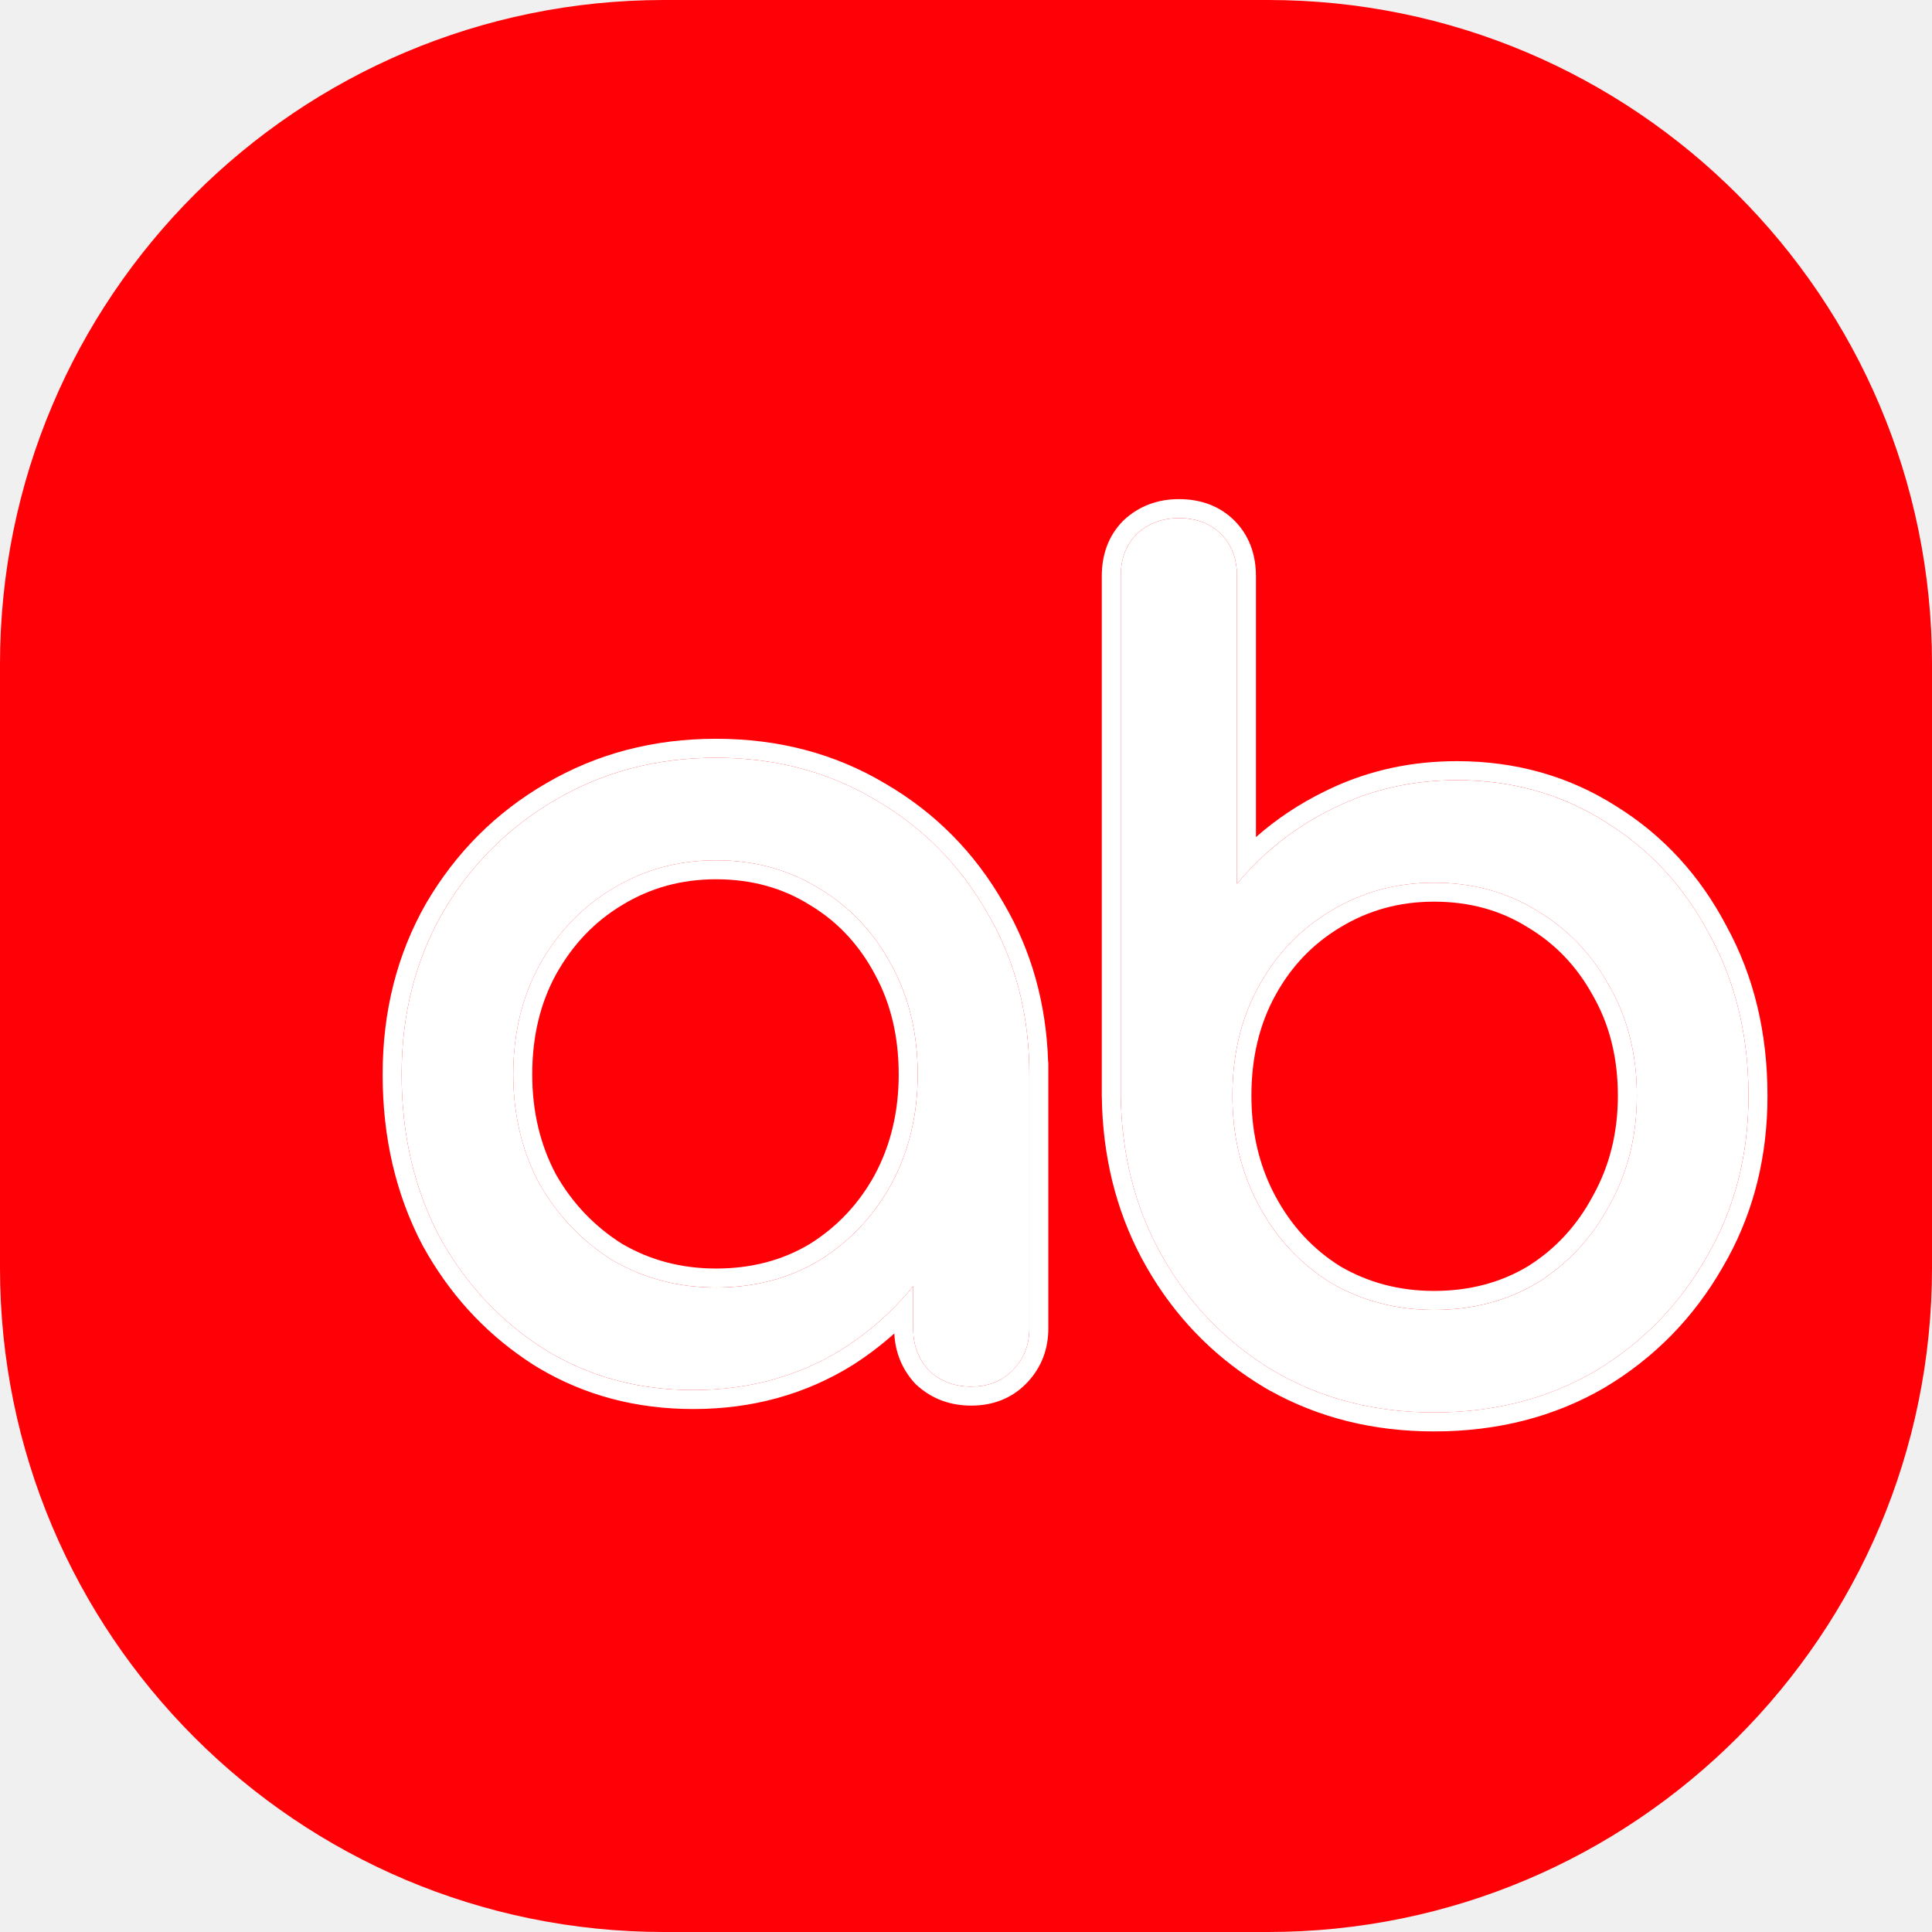
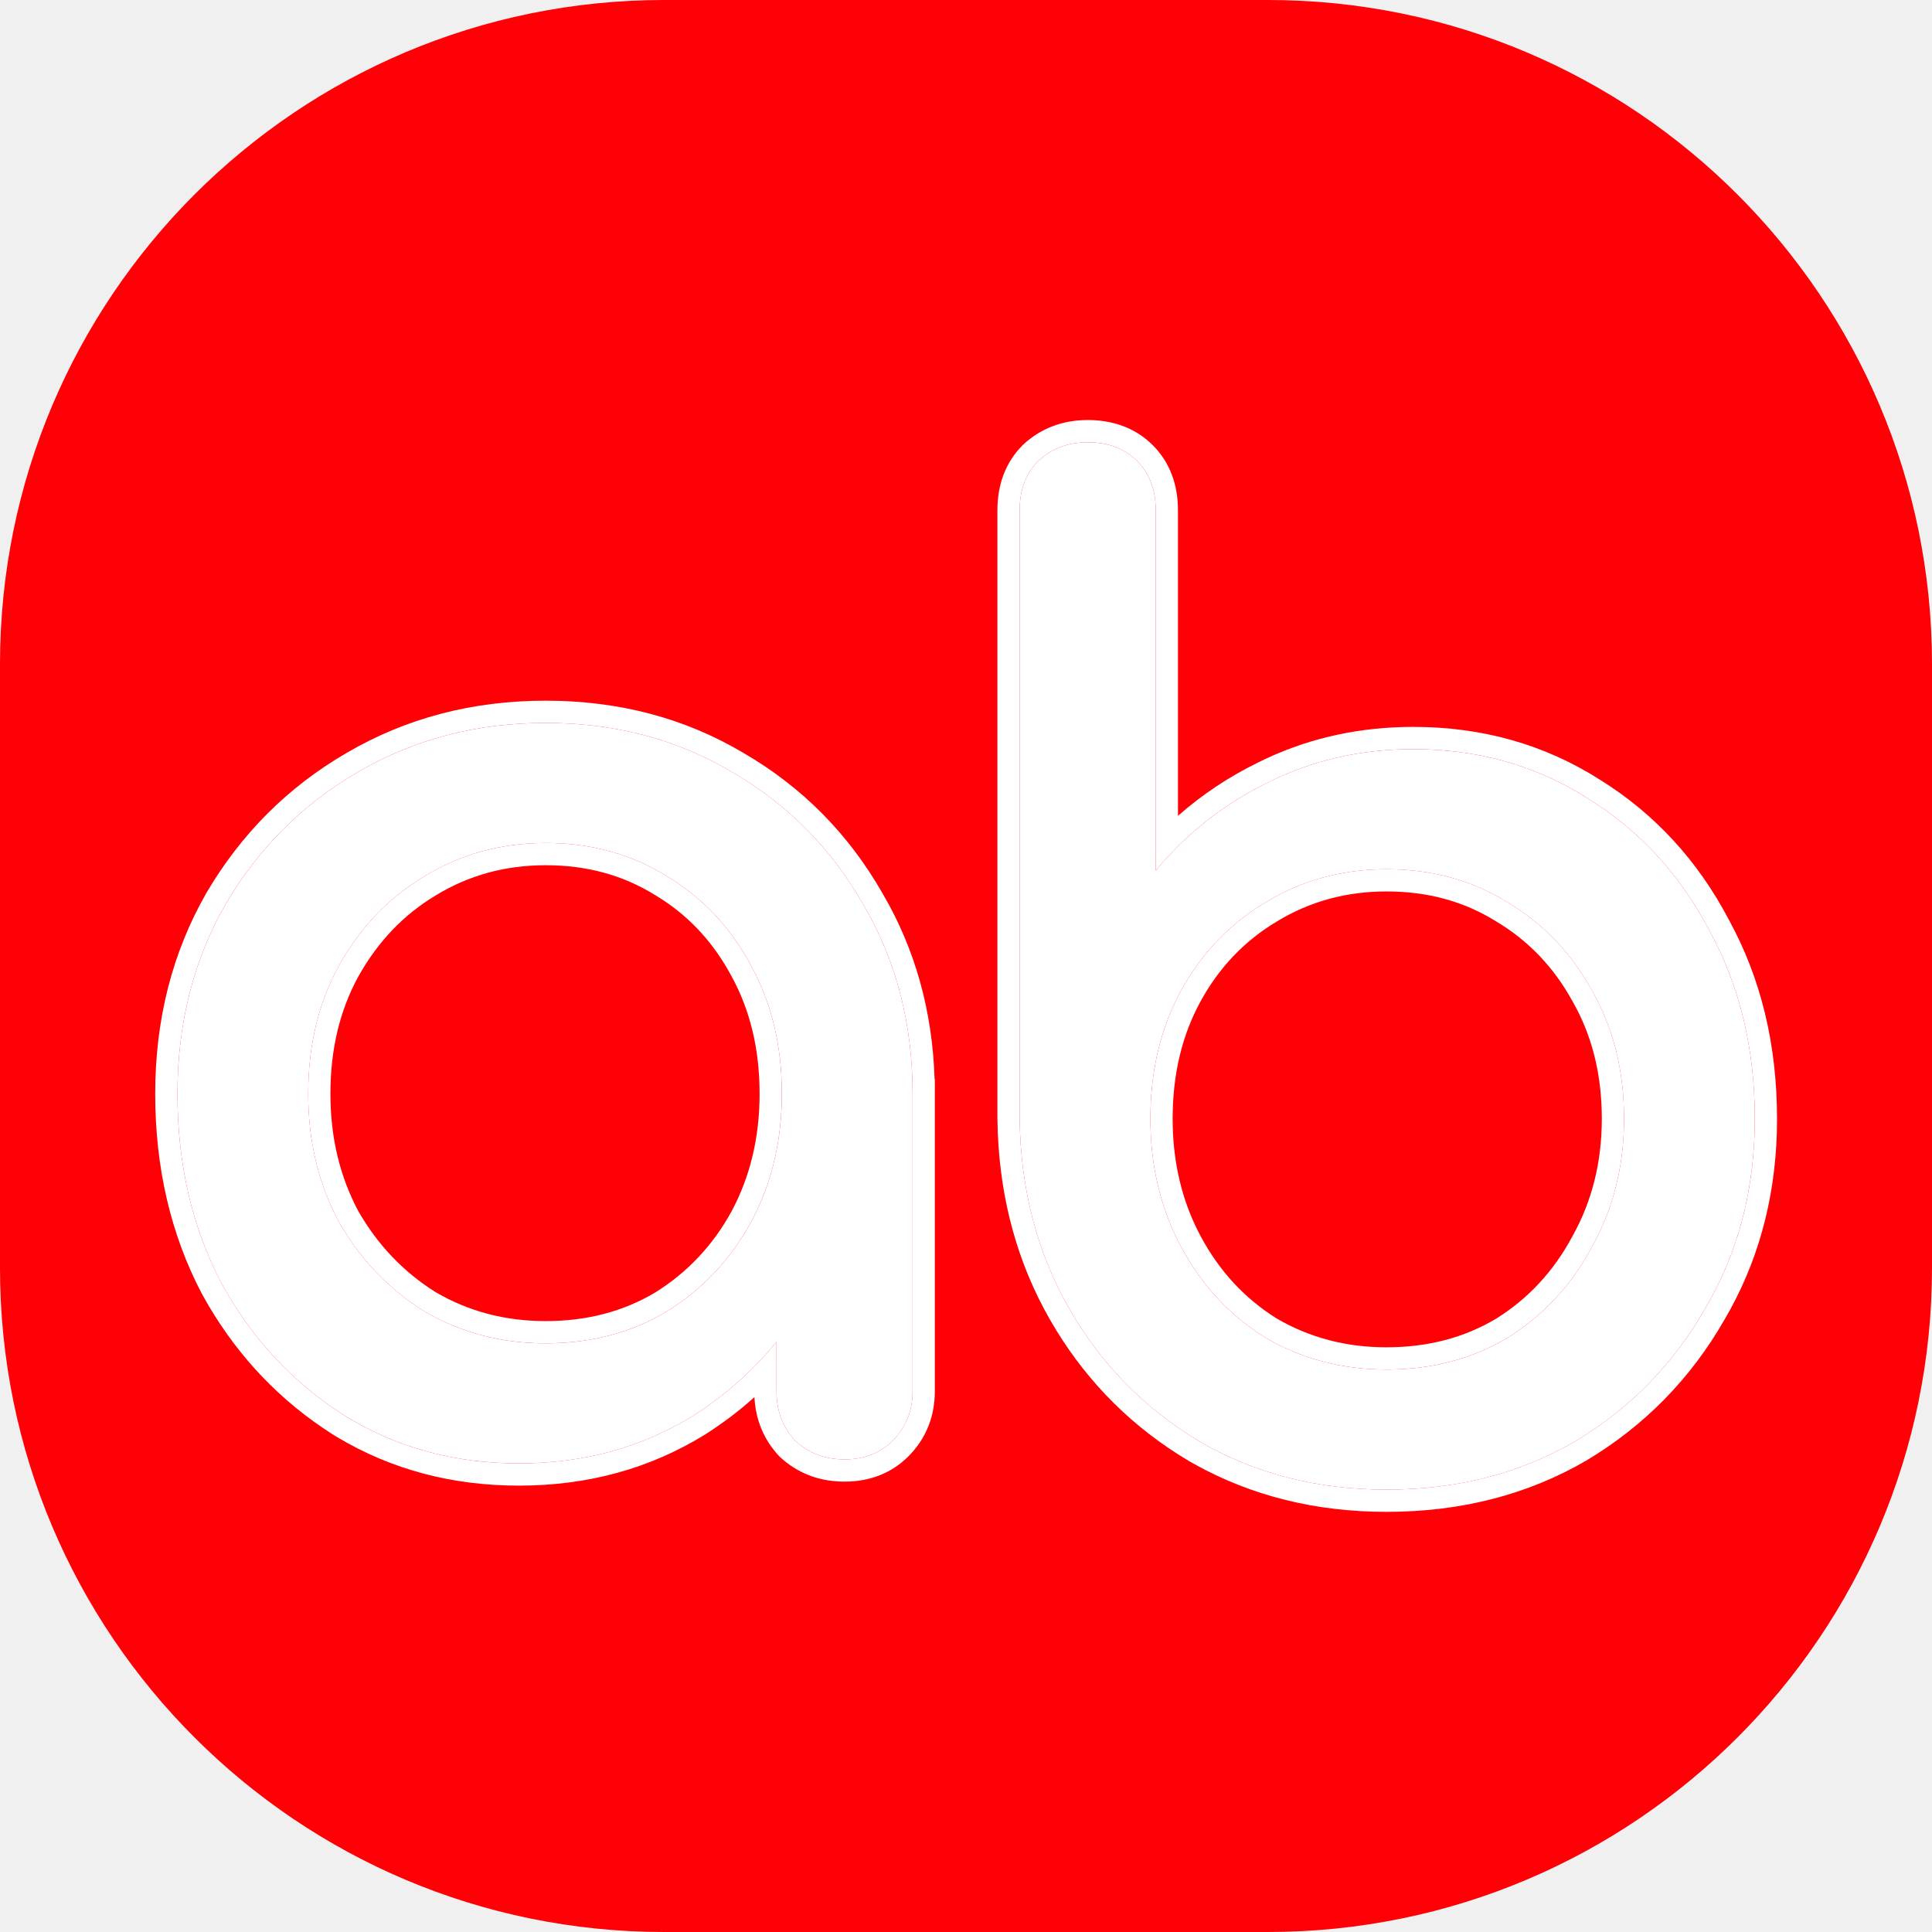
<svg xmlns="http://www.w3.org/2000/svg" viewBox="0 0 64 64">
  <rect width="64" height="64" rx="22" fill="#FF0006" />
-   <g fill="#fff" transform="translate(5.45 11.1) scale(0.45)">
+   <g fill="#fff" transform="translate(-3.32 7.55) scale(0.527)">
    <path d="M93.456 79.309C89.095 79.309 85.182 78.303 81.715 76.29C78.248 74.221 75.509 71.426 73.496 67.903C71.483 64.381 70.449 60.411 70.393 55.994V17.752C70.393 16.466 70.784 15.431 71.567 14.649C72.405 13.866 73.44 13.475 74.67 13.475C75.956 13.475 76.991 13.866 77.773 14.649C78.556 15.431 78.947 16.466 78.947 17.752V40.395C80.904 38.047 83.252 36.202 85.992 34.86C88.787 33.462 91.834 32.764 95.133 32.764C99.215 32.764 102.876 33.798 106.119 35.867C109.362 37.879 111.907 40.647 113.752 44.169C115.653 47.636 116.603 51.577 116.603 55.994C116.603 60.411 115.569 64.381 113.499 67.903C111.487 71.426 108.747 74.221 105.281 76.29C101.815 78.303 97.873 79.309 93.456 79.309ZM93.456 71.761C96.307 71.761 98.852 71.09 101.088 69.748C103.324 68.35 105.085 66.45 106.371 64.045C107.713 61.641 108.384 58.958 108.384 55.994C108.384 52.975 107.713 50.291 106.371 47.943C105.085 45.595 103.324 43.75 101.088 42.408C98.852 41.01 96.307 40.312 93.456 40.312C90.661 40.312 88.117 41.01 85.824 42.408C83.588 43.75 81.826 45.595 80.541 47.943C79.255 50.291 78.612 52.975 78.612 55.994C78.612 58.958 79.255 61.641 80.541 64.045C81.826 66.45 83.588 68.35 85.824 69.748C88.117 71.09 90.661 71.761 93.456 71.761Z" />
    <path d="M78.948 17.751C78.948 16.546 78.604 15.561 77.916 14.798L77.773 14.648C77.04 13.914 76.085 13.524 74.909 13.478L74.671 13.474C73.44 13.474 72.406 13.865 71.567 14.648C70.784 15.431 70.393 16.465 70.393 17.751V55.994C70.449 60.41 71.484 64.38 73.496 67.903C75.509 71.425 78.249 74.22 81.715 76.289C84.965 78.176 88.608 79.178 92.644 79.296L93.456 79.308C97.873 79.308 101.815 78.302 105.281 76.289C108.748 74.22 111.487 71.425 113.5 67.903C115.44 64.6 116.47 60.905 116.591 56.817L116.603 55.994C116.603 51.577 115.653 47.635 113.752 44.169C111.907 40.646 109.362 37.879 106.12 35.866C103.08 33.927 99.672 32.897 95.894 32.775L95.134 32.763C91.835 32.763 88.788 33.462 85.993 34.86L85.482 35.117C82.96 36.434 80.782 38.193 78.948 40.395V17.751ZM106.987 55.993C106.987 53.364 106.441 51.056 105.377 49.036L105.158 48.636L105.145 48.614C103.975 46.477 102.386 44.816 100.369 43.606L100.358 43.6L100.347 43.593C98.351 42.345 96.068 41.708 93.456 41.708C90.907 41.708 88.616 42.342 86.552 43.601L86.543 43.606C84.526 44.816 82.937 46.477 81.767 48.614C80.608 50.731 80.01 53.179 80.01 55.993L80.017 56.506C80.082 58.883 80.601 61.032 81.561 62.973L81.774 63.385C82.945 65.573 84.531 67.285 86.543 68.548C88.607 69.753 90.901 70.363 93.456 70.363V71.76L92.935 71.752C90.344 71.674 87.974 71.005 85.825 69.748C83.728 68.437 82.049 66.684 80.788 64.489L80.541 64.045C79.336 61.791 78.695 59.291 78.62 56.546L78.613 55.994C78.613 52.974 79.255 50.291 80.541 47.943C81.747 45.741 83.37 43.982 85.411 42.665L85.825 42.407C88.117 41.01 90.661 40.311 93.456 40.311L93.987 40.319C96.625 40.401 98.992 41.097 101.088 42.407C103.325 43.749 105.086 45.594 106.372 47.943C107.713 50.291 108.385 52.974 108.385 55.994L108.377 56.546C108.298 59.291 107.629 61.791 106.372 64.045C105.086 66.449 103.325 68.35 101.088 69.748C98.852 71.089 96.307 71.76 93.456 71.76V70.363C96.072 70.363 98.358 69.75 100.354 68.557C102.373 67.293 103.966 65.579 105.139 63.385L105.145 63.374L105.151 63.363C106.368 61.183 106.987 58.737 106.987 55.993ZM80.345 36.956C81.853 35.627 83.528 34.511 85.368 33.609L85.933 33.337C88.776 32.019 91.849 31.365 95.133 31.365C99.458 31.365 103.379 32.464 106.857 34.678C110.321 36.828 113.034 39.786 114.99 43.52C117.008 47.21 118 51.38 118 55.993L117.989 56.859C117.861 61.164 116.772 65.09 114.706 68.61C112.575 72.333 109.667 75.3 105.998 77.49L105.991 77.493L105.983 77.498C102.283 79.646 98.094 80.706 93.456 80.706C89.015 80.706 84.972 79.71 81.361 77.696L81.013 77.498L81.006 77.493L80.999 77.49C77.554 75.434 74.782 72.694 72.692 69.286L72.283 68.596C70.276 65.084 69.194 61.168 69.019 56.875L68.996 56.011L68.995 56.002V17.751C68.995 16.159 69.492 14.747 70.58 13.659L70.596 13.642L70.614 13.626C71.731 12.584 73.115 12.076 74.671 12.076C76.163 12.076 77.497 12.512 78.555 13.462L78.762 13.659C79.849 14.747 80.345 16.159 80.345 17.751V36.956Z" />
    <path d="M38.923 77.66C34.842 77.66 31.18 76.654 27.937 74.641C24.694 72.573 22.122 69.805 20.221 66.339C18.377 62.816 17.454 58.847 17.454 54.43C17.454 50.013 18.46 46.043 20.473 42.521C22.542 38.999 25.309 36.231 28.775 34.218C32.298 32.15 36.239 31.115 40.6 31.115C44.961 31.115 48.875 32.15 52.342 34.218C55.809 36.231 58.548 38.999 60.561 42.521C62.629 46.043 63.663 50.013 63.663 54.43H60.393C60.393 58.847 59.442 62.816 57.542 66.339C55.696 69.805 53.152 72.573 49.909 74.641C46.667 76.654 43.005 77.66 38.923 77.66ZM40.6 70.113C43.452 70.113 45.996 69.442 48.233 68.1C50.469 66.702 52.23 64.829 53.516 62.481C54.802 60.077 55.445 57.393 55.445 54.43C55.445 51.411 54.802 48.727 53.516 46.379C52.23 43.975 50.469 42.102 48.233 40.76C45.996 39.362 43.452 38.663 40.6 38.663C37.805 38.663 35.262 39.362 32.969 40.76C30.733 42.102 28.943 43.975 27.602 46.379C26.315 48.727 25.673 51.411 25.673 54.43C25.673 57.393 26.315 60.077 27.602 62.481C28.943 64.829 30.733 66.702 32.969 68.1C35.262 69.442 37.805 70.113 40.6 70.113ZM59.386 77.409C58.157 77.409 57.123 77.017 56.283 76.235C55.501 75.396 55.11 74.362 55.11 73.132V60.3L56.702 51.411L63.663 54.43V73.132C63.663 74.362 63.244 75.396 62.406 76.235C61.623 77.017 60.616 77.409 59.386 77.409Z" />
    <path d="M63.663 54.429C63.663 50.289 62.754 46.541 60.936 43.186L60.56 42.521C58.548 38.998 55.808 36.231 52.341 34.218C49.091 32.279 45.449 31.248 41.412 31.127L40.6 31.115C36.239 31.115 32.297 32.149 28.775 34.218C25.308 36.231 22.541 38.998 20.472 42.521C18.46 46.043 17.454 50.013 17.454 54.429C17.454 58.846 18.376 62.816 20.221 66.338C22.122 69.805 24.694 72.572 27.936 74.641C30.977 76.528 34.385 77.531 38.162 77.648L38.923 77.66C43.004 77.66 46.666 76.654 49.909 74.641C51.908 73.366 53.641 71.824 55.108 70.017L55.109 73.131L55.114 73.36C55.16 74.49 55.549 75.448 56.283 76.234C57.122 77.017 58.156 77.409 59.386 77.409C60.539 77.409 61.495 77.065 62.255 76.377L62.405 76.234C63.191 75.448 63.609 74.49 63.658 73.36L63.663 73.131V54.429ZM25.672 54.429C25.672 51.41 26.315 48.727 27.601 46.378C28.859 44.125 30.51 42.337 32.555 41.017L32.968 40.759C35.261 39.362 37.805 38.663 40.6 38.663L41.132 38.671C43.768 38.753 46.135 39.449 48.232 40.759C50.468 42.101 52.229 43.974 53.515 46.378C54.802 48.727 55.444 51.41 55.444 54.429C55.444 57.393 54.802 60.077 53.515 62.481C52.229 64.829 50.468 66.702 48.232 68.1C45.996 69.441 43.451 70.112 40.6 70.112V68.715C43.216 68.715 45.502 68.103 47.498 66.909C49.525 65.641 51.118 63.948 52.289 61.809C53.453 59.628 54.046 57.178 54.046 54.429C54.046 51.614 53.448 49.167 52.289 47.049L52.285 47.044L52.283 47.038C51.184 44.983 49.719 43.376 47.884 42.189L47.513 41.958L47.502 41.952L47.491 41.945C45.495 40.697 43.212 40.06 40.6 40.06C38.05 40.06 35.76 40.694 33.696 41.953L33.688 41.958C31.672 43.167 30.051 44.857 28.821 47.06C27.665 49.175 27.069 51.619 27.069 54.429C27.069 57.178 27.663 59.628 28.826 61.809C30.052 63.946 31.672 65.637 33.693 66.903C35.755 68.106 38.047 68.715 40.6 68.715V70.112C37.805 70.112 35.261 69.441 32.968 68.1C30.732 66.702 28.943 64.829 27.601 62.481C26.315 60.077 25.672 57.393 25.672 54.429ZM65.061 73.131L65.054 73.427C64.988 74.89 64.435 76.181 63.394 77.222C62.319 78.298 60.941 78.806 59.386 78.806C57.926 78.806 56.62 78.36 55.542 77.445L55.329 77.257L55.293 77.223L55.261 77.189C54.301 76.159 53.795 74.904 53.722 73.496C52.776 74.345 51.756 75.12 50.661 75.819L50.653 75.824L50.646 75.829C47.167 77.988 43.246 79.058 38.923 79.058C34.735 79.058 30.924 78.054 27.527 76.028L27.2 75.829L27.192 75.824L27.185 75.819C23.953 73.758 21.35 71.042 19.381 67.689L18.995 67.01L18.988 66.999L18.982 66.987C17.022 63.243 16.056 59.047 16.056 54.429C16.056 49.791 17.115 45.579 19.259 41.827L19.263 41.82L19.267 41.813C21.454 38.088 24.393 35.147 28.07 33.011C31.822 30.809 36.009 29.717 40.6 29.717C45.186 29.717 49.346 30.807 53.043 33.009C56.724 35.147 59.641 38.094 61.773 41.827C63.827 45.327 64.91 49.229 65.046 53.505L65.061 53.512V73.131Z" />
  </g>
</svg>
